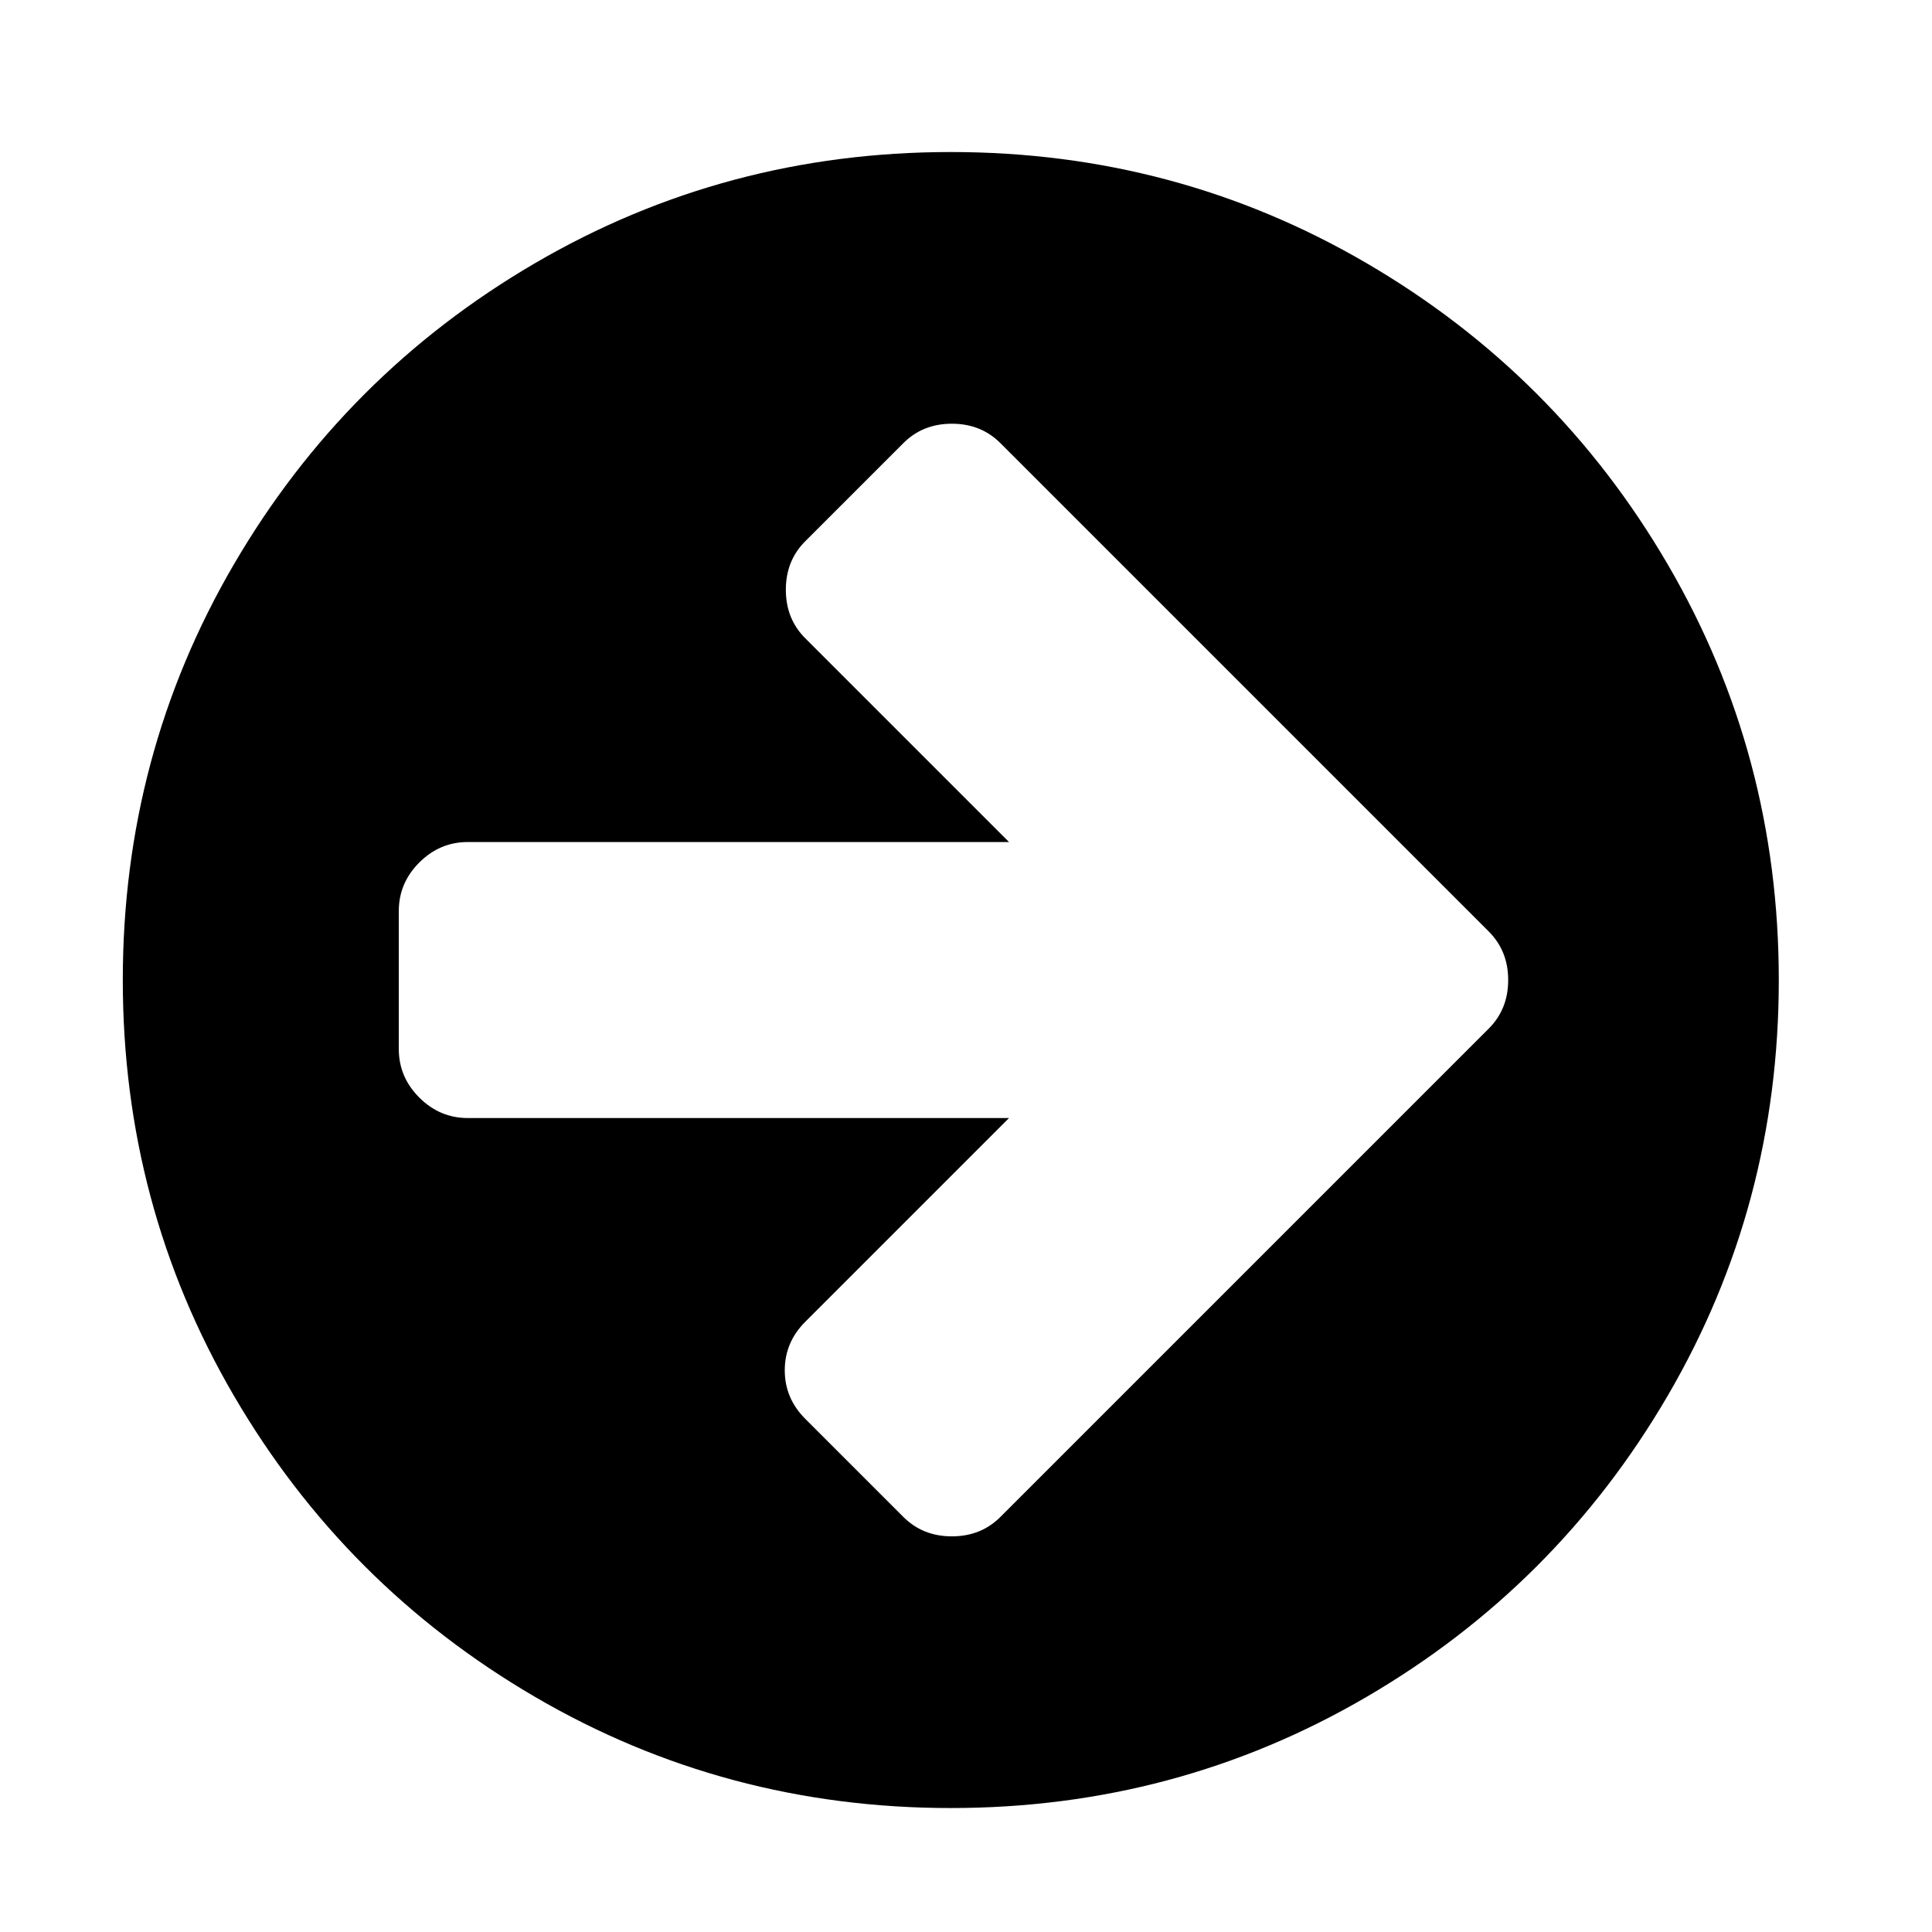
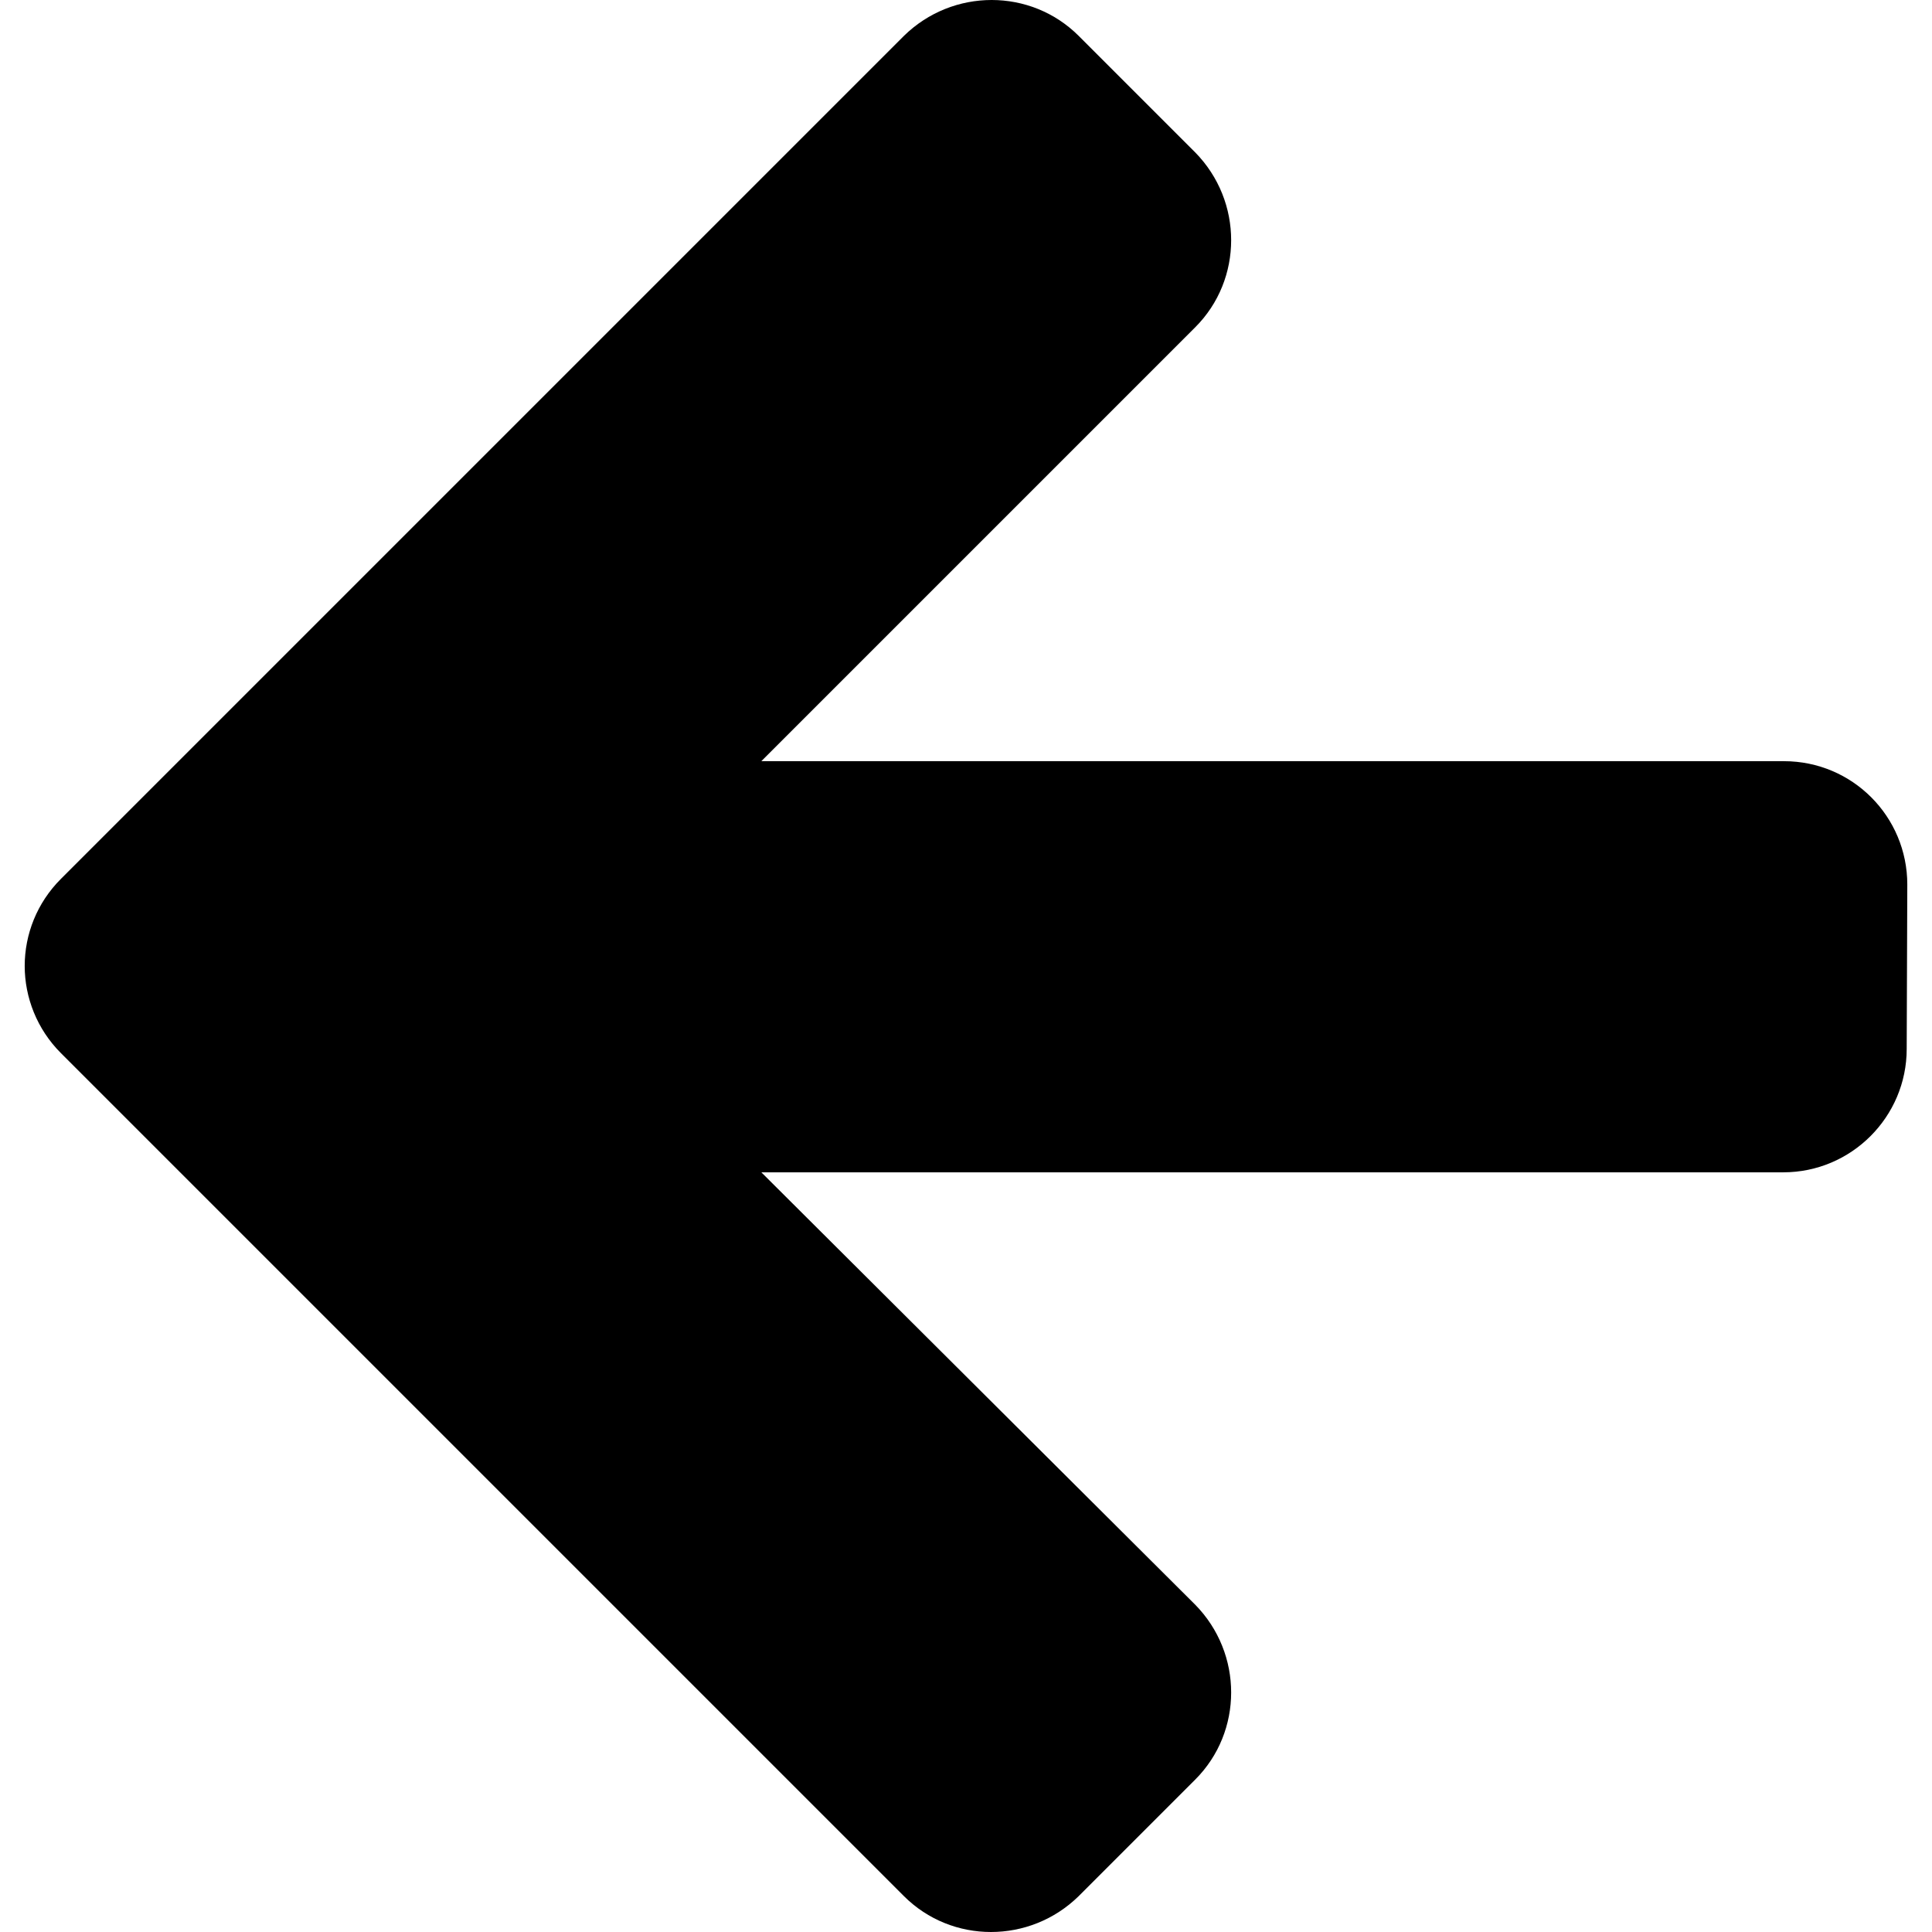
- <svg xmlns="http://www.w3.org/2000/svg" viewBox="0 -256 1792 1792" id="svg3001" version="1.1" width="100%" height="100%">
-   <defs id="defs3009" />
-   <g transform="matrix(1,0,0,-1,113.8983,1293.017)" id="g3003">
-     <path d="m 1285,640 q 0,27 -18,45 l -91,91 -362,362 q -18,18 -45,18 -27,0 -45,-18 l -91,-91 q -18,-18 -18,-45 0,-27 18,-45 L 822,768 H 320 q -26,0 -45,-19 -19,-19 -19,-45 V 576 q 0,-26 19,-45 19,-19 45,-19 H 822 L 633,323 q -19,-19 -19,-45 0,-26 19,-45 l 91,-91 q 18,-18 45,-18 27,0 45,18 l 362,362 91,91 q 18,18 18,45 z m 251,0 Q 1536,431 1433,254.5 1330,78 1153.5,-25 977,-128 768,-128 559,-128 382.5,-25 206,78 103,254.5 0,431 0,640 0,849 103,1025.5 206,1202 382.5,1305 559,1408 768,1408 977,1408 1153.5,1305 1330,1202 1433,1025.5 1536,849 1536,640 z" id="path3005" style="fill:currentColor" />
+ <svg xmlns="http://www.w3.org/2000/svg" version="1.1" id="Capa_1" x="0px" y="0px" width="493.578px" height="493.578px" viewBox="0 0 493.578 493.578" style="enable-background:new 0 0 493.578 493.578;" xml:space="preserve">
+   <g>
+     <path d="M487.267,225.981c0-17.365-13.999-31.518-31.518-31.518H194.501L305.35,83.615c12.24-12.24,12.24-32.207,0-44.676   L275.592,9.18c-12.24-12.24-32.207-12.24-44.676,0L15.568,224.527c-6.12,6.12-9.256,14.153-9.256,22.262   c0,8.032,3.136,16.142,9.256,22.262l215.348,215.348c12.24,12.239,32.207,12.239,44.676,0l29.758-29.759   c12.24-12.24,12.24-32.207,0-44.676L194.501,299.498h261.094c17.366,0,31.519-14.153,31.519-31.519L487.267,225.981z" />
  </g>
+   <g>
+ </g>
+   <g>
+ </g>
+   <g>
+ </g>
+   <g>
+ </g>
+   <g>
+ </g>
+   <g>
+ </g>
+   <g>
+ </g>
+   <g>
+ </g>
+   <g>
+ </g>
+   <g>
+ </g>
+   <g>
+ </g>
+   <g>
+ </g>
+   <g>
+ </g>
+   <g>
+ </g>
+   <g>
+ </g>
</svg>
